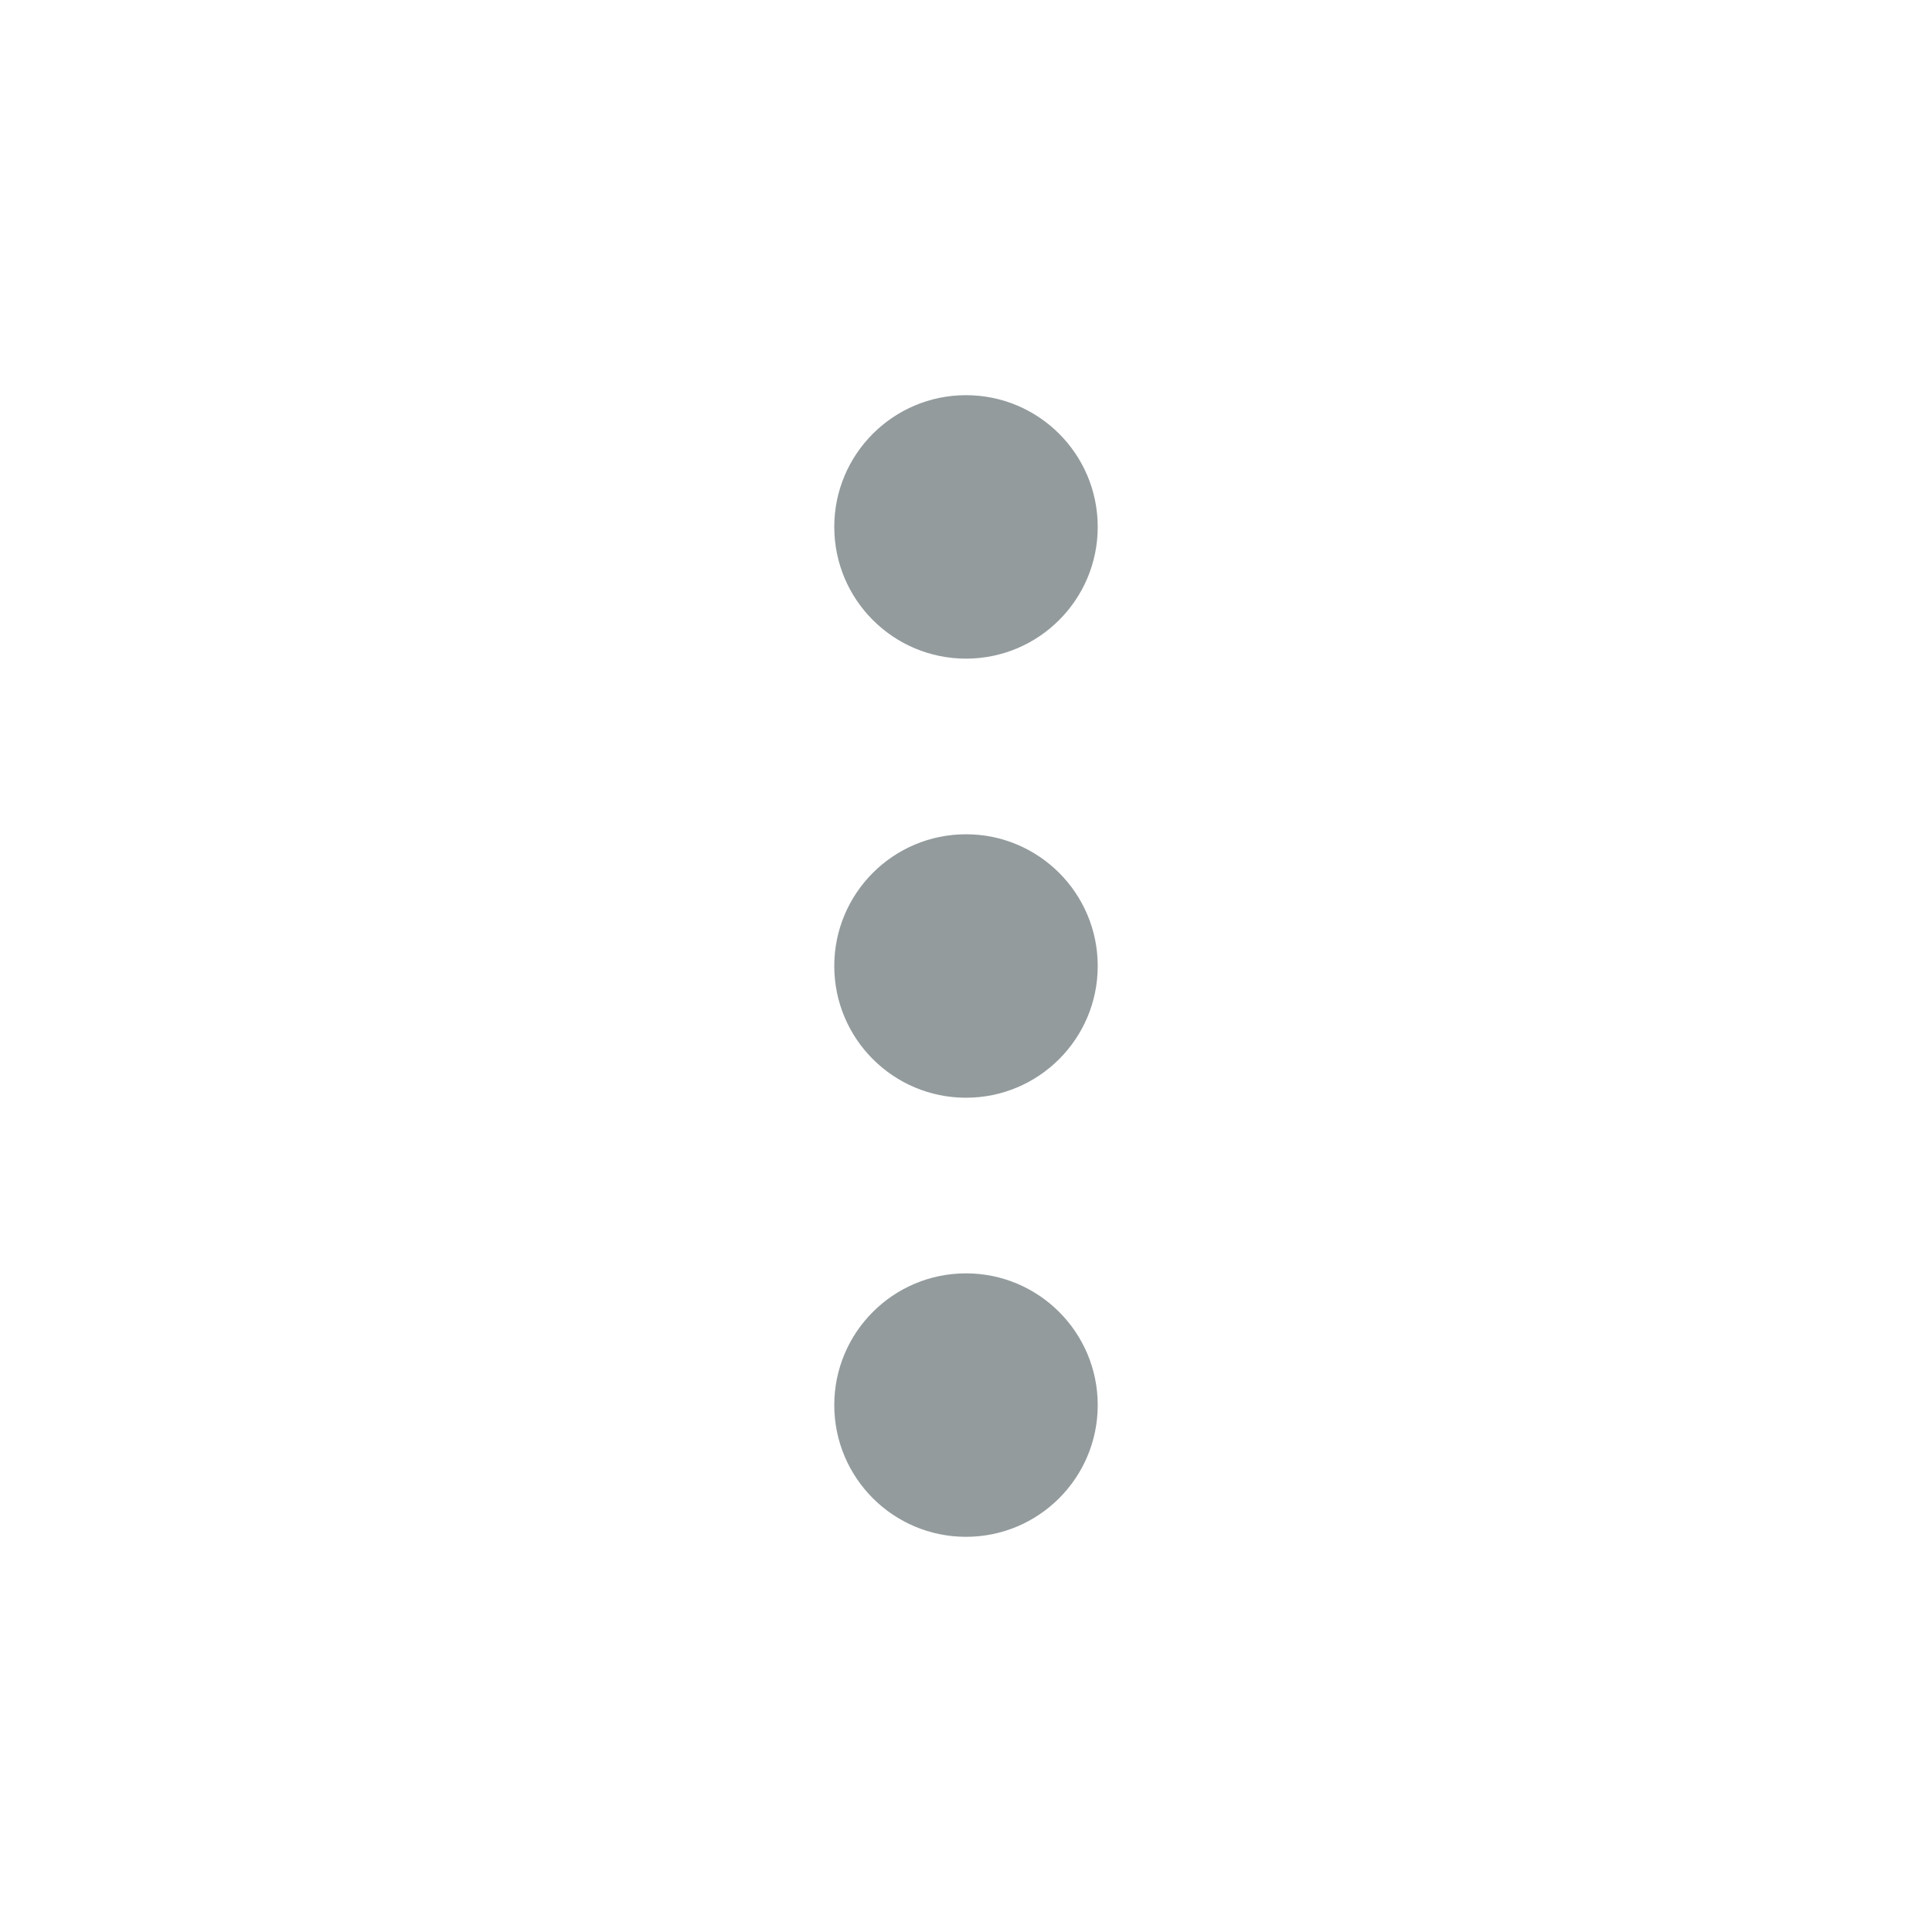
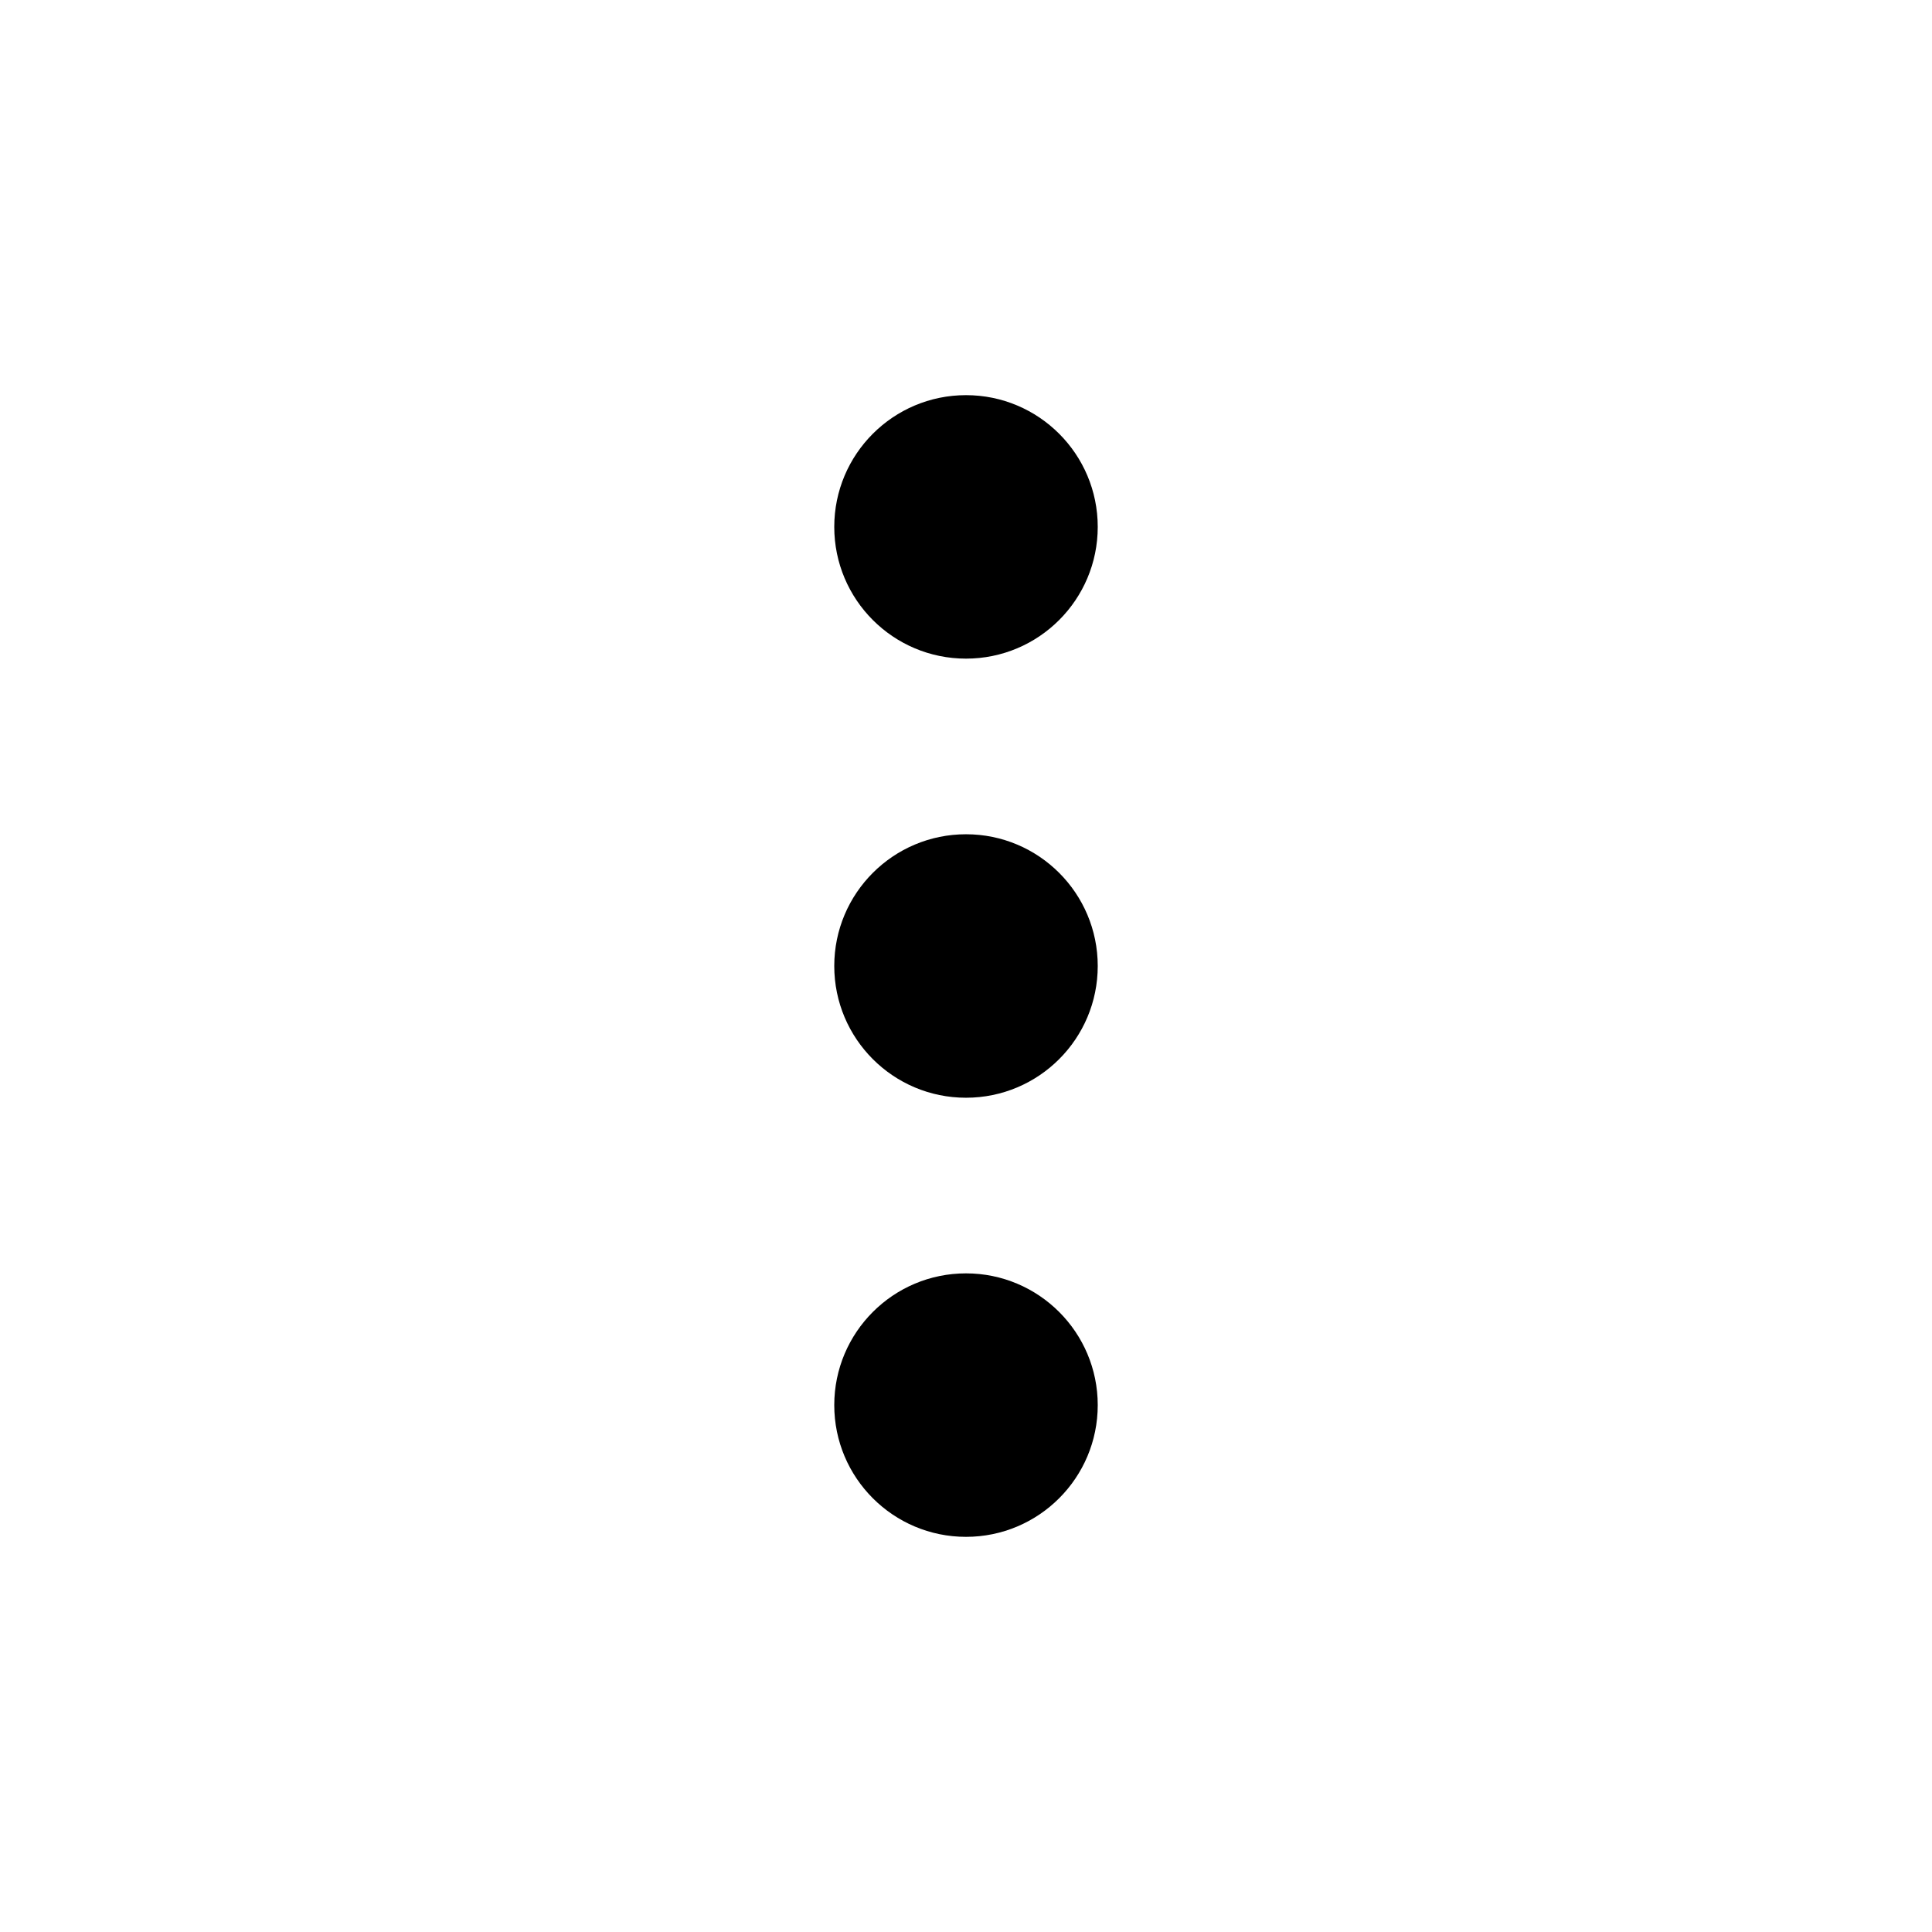
- <svg xmlns="http://www.w3.org/2000/svg" width="22" height="22" viewBox="0 0 22 22">
-   <g fill="none" fill-rule="evenodd">
-     <path d="M0 0h22v22H0z" />
-     <g transform="translate(9.5 4.5)" fill="#939B9D">
-       <circle cx="1.5" cy="1.5" r="1.5" />
-       <circle cx="1.5" cy="6.5" r="1.5" />
-       <circle cx="1.5" cy="11.5" r="1.5" />
-     </g>
-   </g>
+ <svg xmlns="http://www.w3.org/2000/svg" version="1.1" width="32" height="32" viewBox="0 0 32 32">
+   <path d="M18.182 8.727c0 1.205-0.977 2.182-2.182 2.182s-2.182-0.977-2.182-2.182c0-1.205 0.977-2.182 2.182-2.182s2.182 0.977 2.182 2.182z" />
+   <path d="M18.182 16c0 1.205-0.977 2.182-2.182 2.182s-2.182-0.977-2.182-2.182c0-1.205 0.977-2.182 2.182-2.182s2.182 0.977 2.182 2.182z" />
+   <path d="M18.182 23.273c0 1.205-0.977 2.182-2.182 2.182s-2.182-0.977-2.182-2.182c0-1.205 0.977-2.182 2.182-2.182s2.182 0.977 2.182 2.182z" />
</svg>
